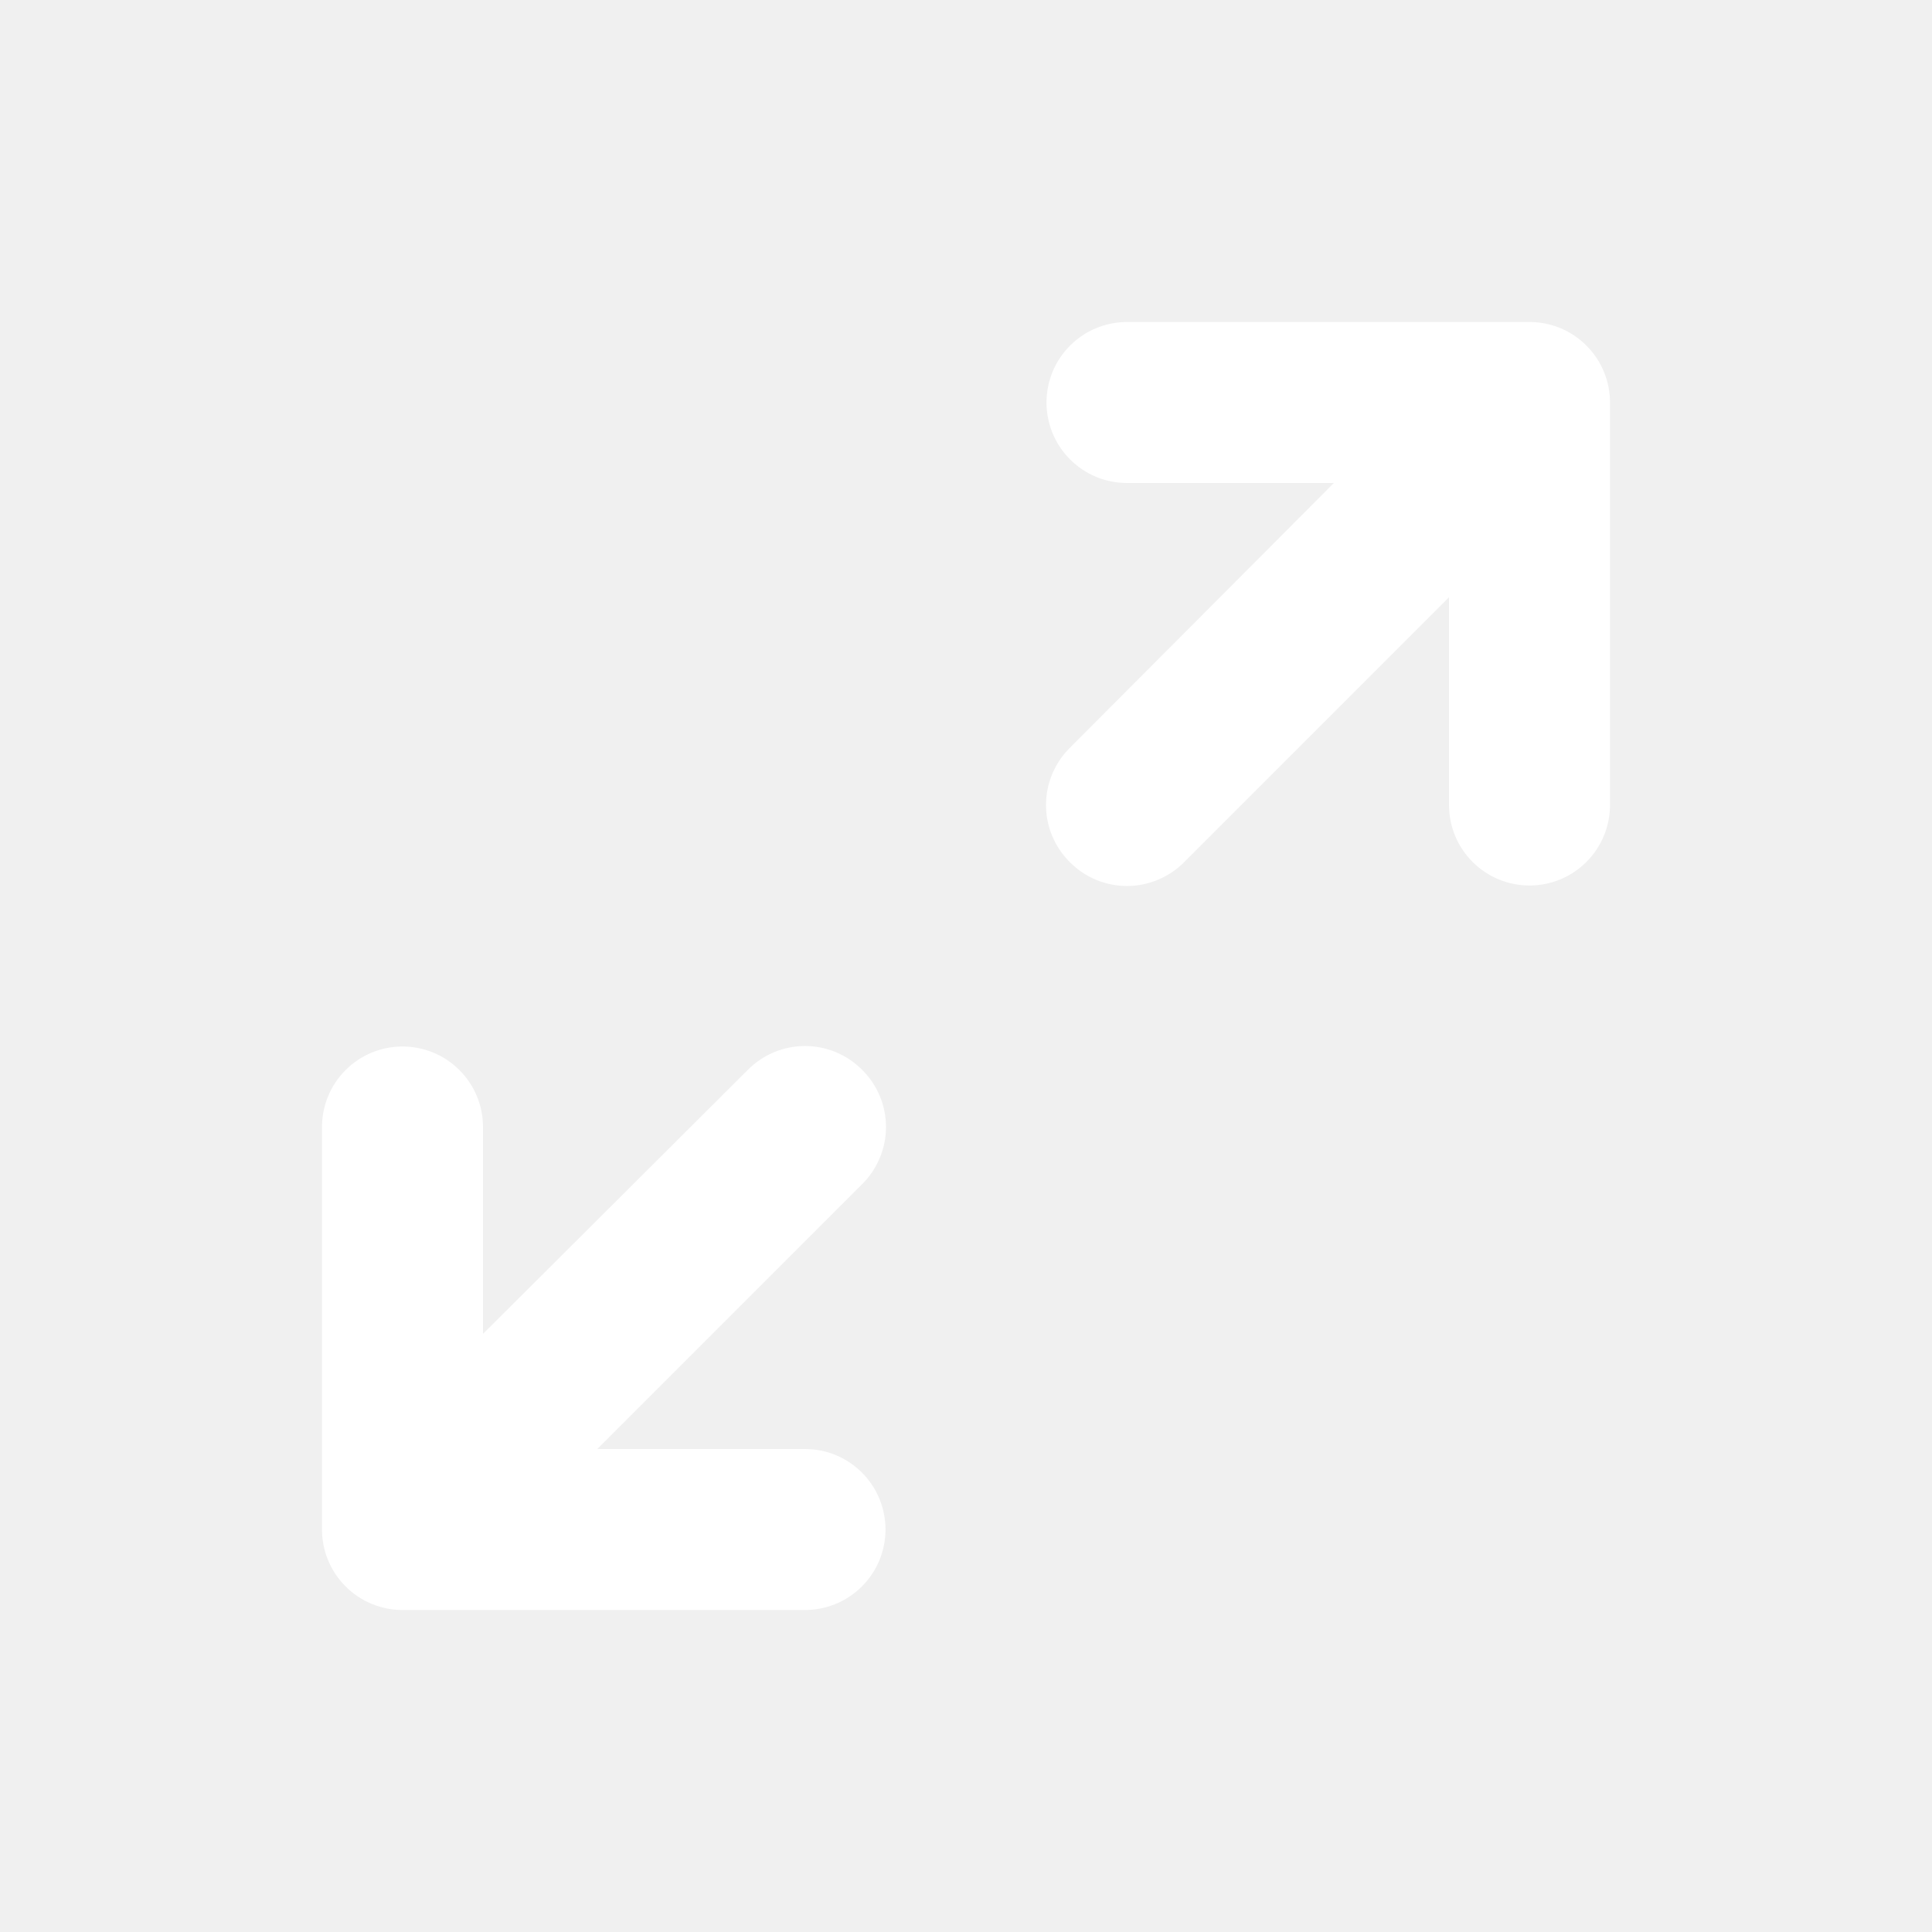
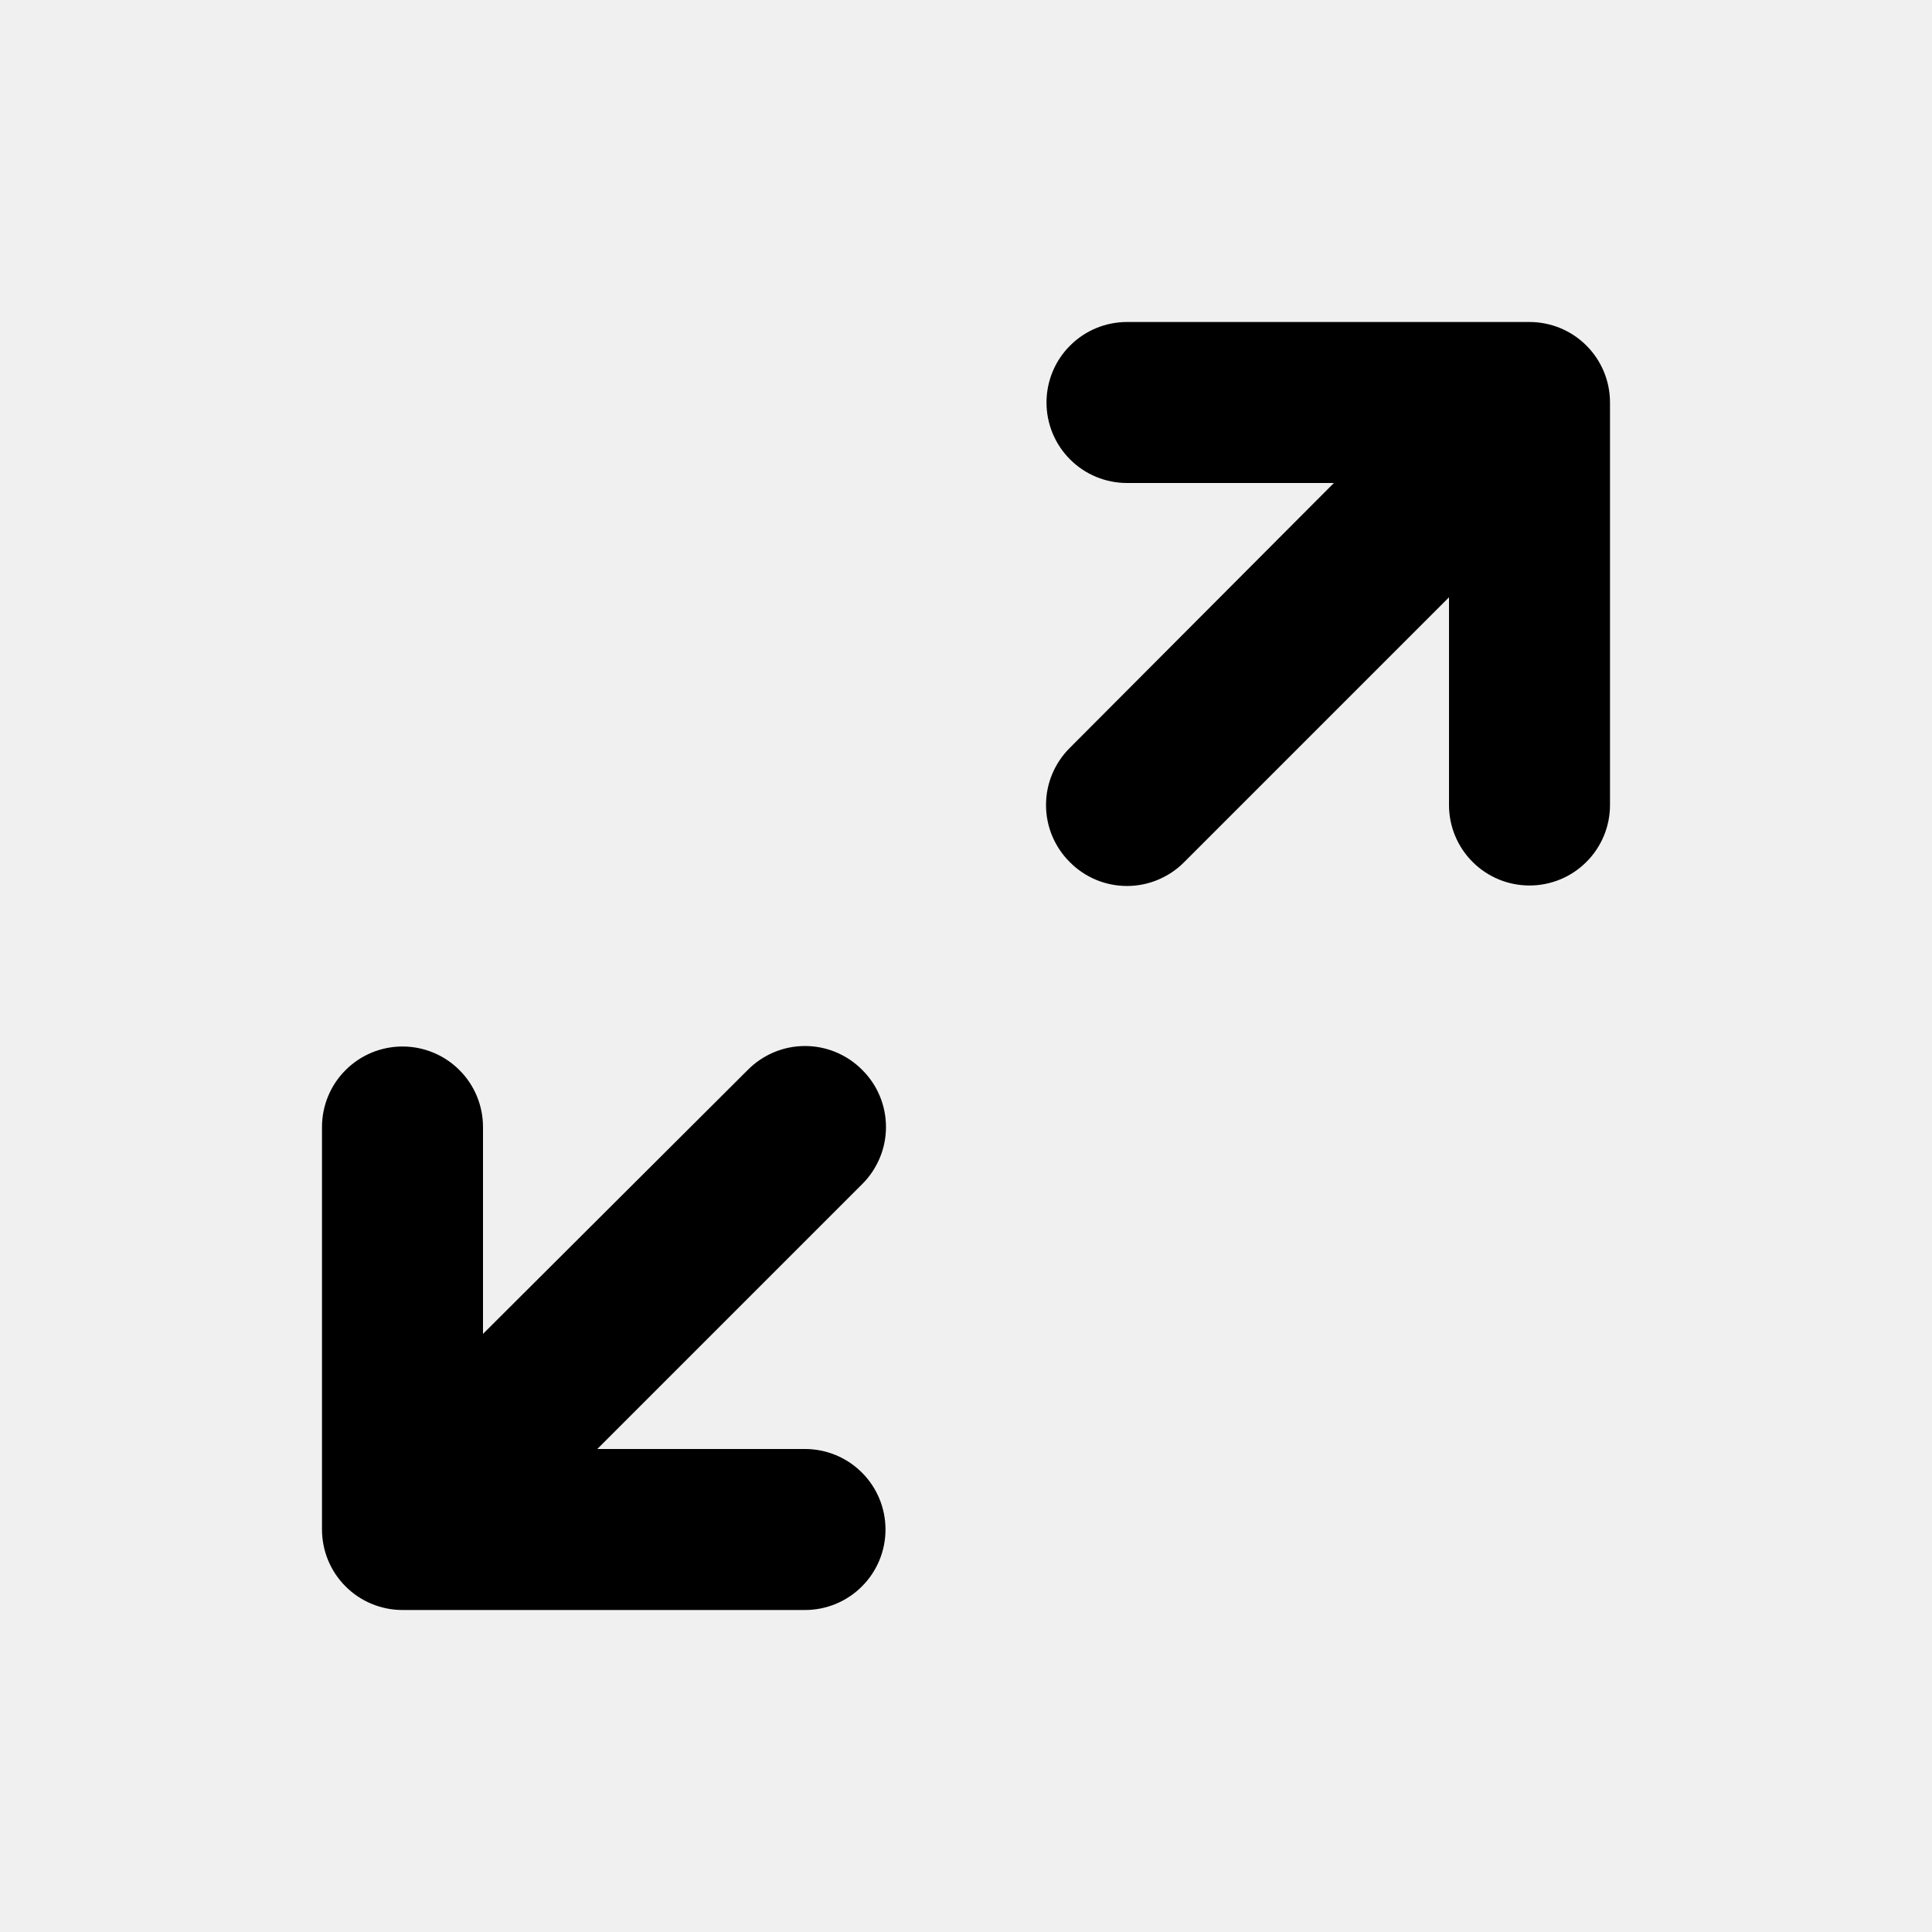
- <svg xmlns="http://www.w3.org/2000/svg" width="24" height="24" viewBox="0 0 24 24" fill="none">
-   <path d="M20 5C20 4.735 19.895 4.48 19.707 4.293C19.52 4.105 19.265 4 19 4H14C13.735 4 13.48 4.105 13.293 4.293C13.105 4.48 13 4.735 13 5C13 5.265 13.105 5.52 13.293 5.707C13.48 5.895 13.735 6 14 6H16.57L13.29 9.29C13.196 9.383 13.122 9.494 13.071 9.615C13.02 9.737 12.994 9.868 12.994 10C12.994 10.132 13.02 10.263 13.071 10.385C13.122 10.506 13.196 10.617 13.29 10.71C13.383 10.804 13.493 10.878 13.615 10.929C13.737 10.98 13.868 11.006 14 11.006C14.132 11.006 14.263 10.98 14.384 10.929C14.506 10.878 14.617 10.804 14.71 10.71L18 7.42V10C18 10.265 18.105 10.52 18.293 10.707C18.48 10.895 18.735 11 19 11C19.265 11 19.52 10.895 19.707 10.707C19.895 10.52 20 10.265 20 10V5Z" fill="white" />
-   <path d="M10.71 13.29C10.617 13.196 10.506 13.122 10.385 13.071C10.263 13.02 10.132 12.994 10 12.994C9.868 12.994 9.737 13.02 9.615 13.071C9.494 13.122 9.383 13.196 9.29 13.29L6 16.57V14C6 13.735 5.895 13.48 5.707 13.293C5.52 13.105 5.265 13 5 13C4.735 13 4.48 13.105 4.293 13.293C4.105 13.48 4 13.735 4 14V19C4 19.265 4.105 19.52 4.293 19.707C4.48 19.895 4.735 20 5 20H10C10.265 20 10.52 19.895 10.707 19.707C10.895 19.52 11 19.265 11 19C11 18.735 10.895 18.48 10.707 18.293C10.52 18.105 10.265 18 10 18H7.42L10.71 14.71C10.804 14.617 10.878 14.506 10.929 14.384C10.98 14.263 11.006 14.132 11.006 14C11.006 13.868 10.98 13.737 10.929 13.615C10.878 13.493 10.804 13.383 10.71 13.29Z" fill="white" />
+ <svg xmlns="http://www.w3.org/2000/svg" viewBox="0 0 24 24" fill="none">
+   <path d="M20 5C20 4.735 19.895 4.48 19.707 4.293C19.52 4.105 19.265 4 19 4H14C13.735 4 13.48 4.105 13.293 4.293C13.105 4.48 13 4.735 13 5C13 5.265 13.105 5.52 13.293 5.707C13.48 5.895 13.735 6 14 6H16.57L13.29 9.29C13.196 9.383 13.122 9.494 13.071 9.615C13.02 9.737 12.994 9.868 12.994 10C12.994 10.132 13.02 10.263 13.071 10.385C13.122 10.506 13.196 10.617 13.29 10.71C13.383 10.804 13.493 10.878 13.615 10.929C13.737 10.98 13.868 11.006 14 11.006C14.132 11.006 14.263 10.98 14.384 10.929C14.506 10.878 14.617 10.804 14.71 10.71L18 7.42V10C18 10.265 18.105 10.52 18.293 10.707C18.48 10.895 18.735 11 19 11C19.265 11 19.52 10.895 19.707 10.707C19.895 10.52 20 10.265 20 10V5Z" fill="currentColor" />
+   <path d="M10.71 13.29C10.617 13.196 10.506 13.122 10.385 13.071C10.263 13.02 10.132 12.994 10 12.994C9.868 12.994 9.737 13.02 9.615 13.071C9.494 13.122 9.383 13.196 9.29 13.29L6 16.57V14C6 13.735 5.895 13.48 5.707 13.293C5.52 13.105 5.265 13 5 13C4.735 13 4.48 13.105 4.293 13.293C4.105 13.48 4 13.735 4 14V19C4 19.265 4.105 19.52 4.293 19.707C4.48 19.895 4.735 20 5 20H10C10.265 20 10.52 19.895 10.707 19.707C10.895 19.52 11 19.265 11 19C11 18.735 10.895 18.48 10.707 18.293C10.52 18.105 10.265 18 10 18H7.42L10.71 14.71C10.804 14.617 10.878 14.506 10.929 14.384C10.98 14.263 11.006 14.132 11.006 14C11.006 13.868 10.98 13.737 10.929 13.615C10.878 13.493 10.804 13.383 10.71 13.29Z" fill="currentColor" />
</svg>
